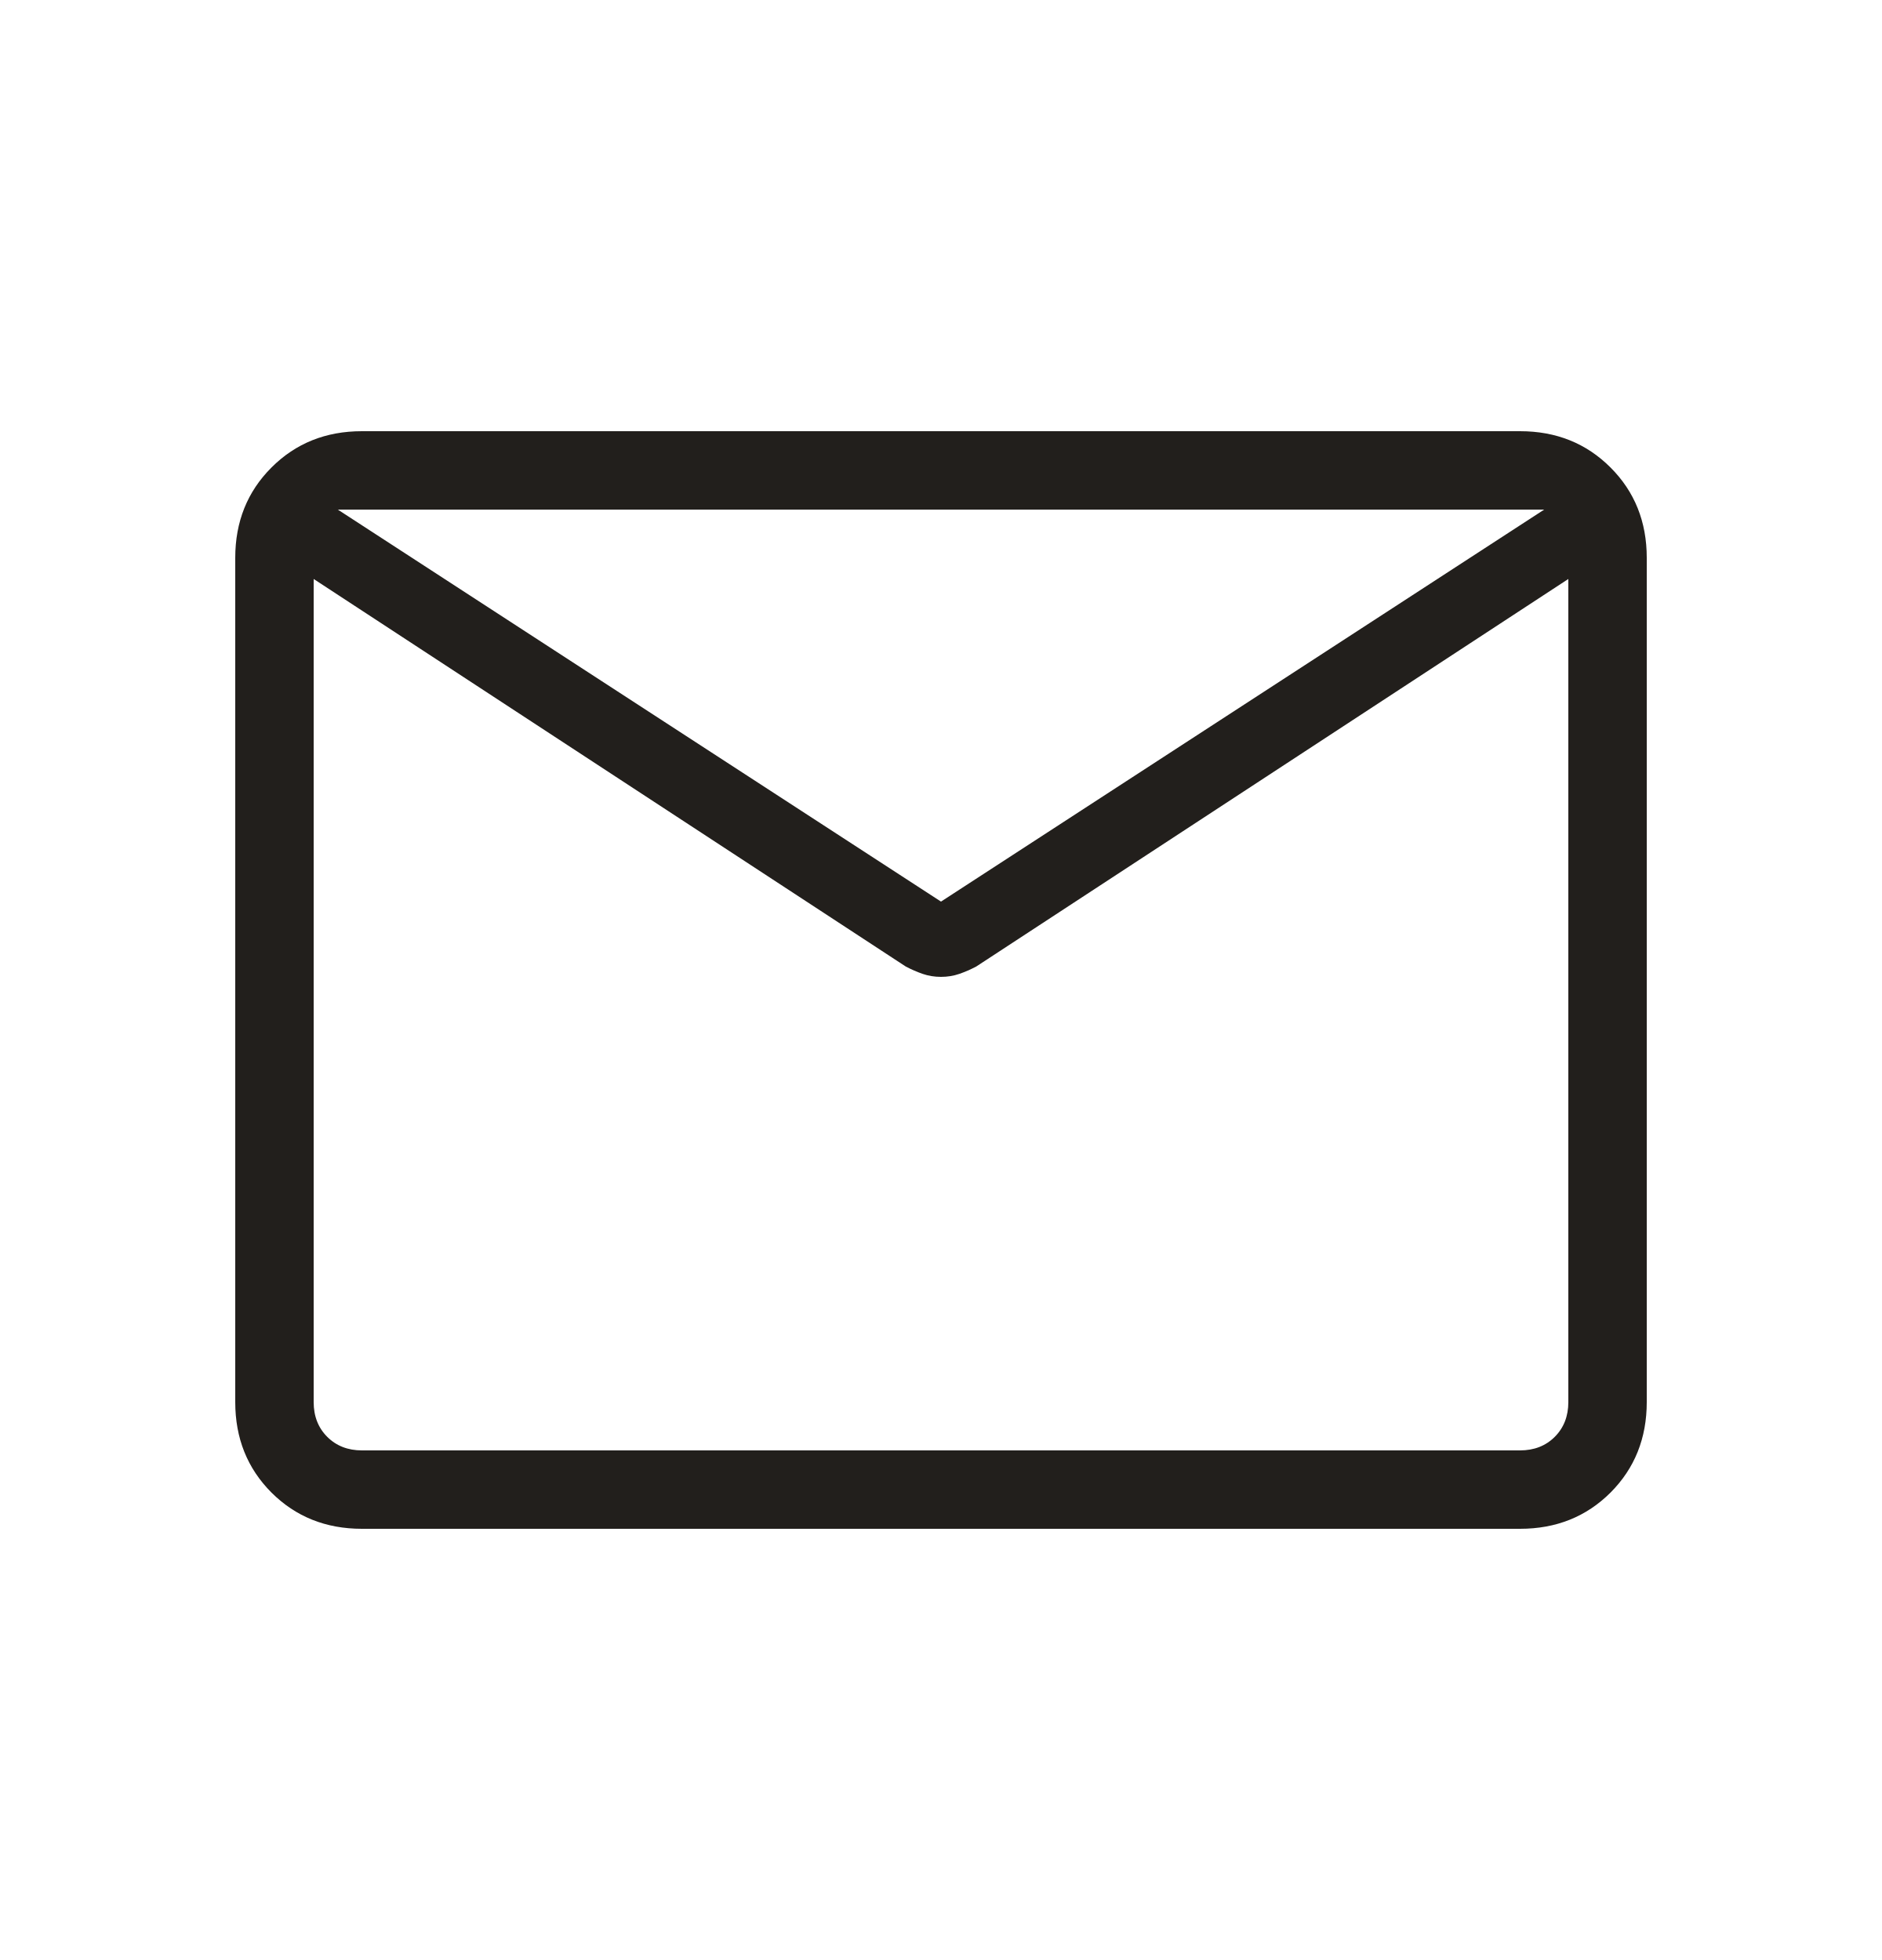
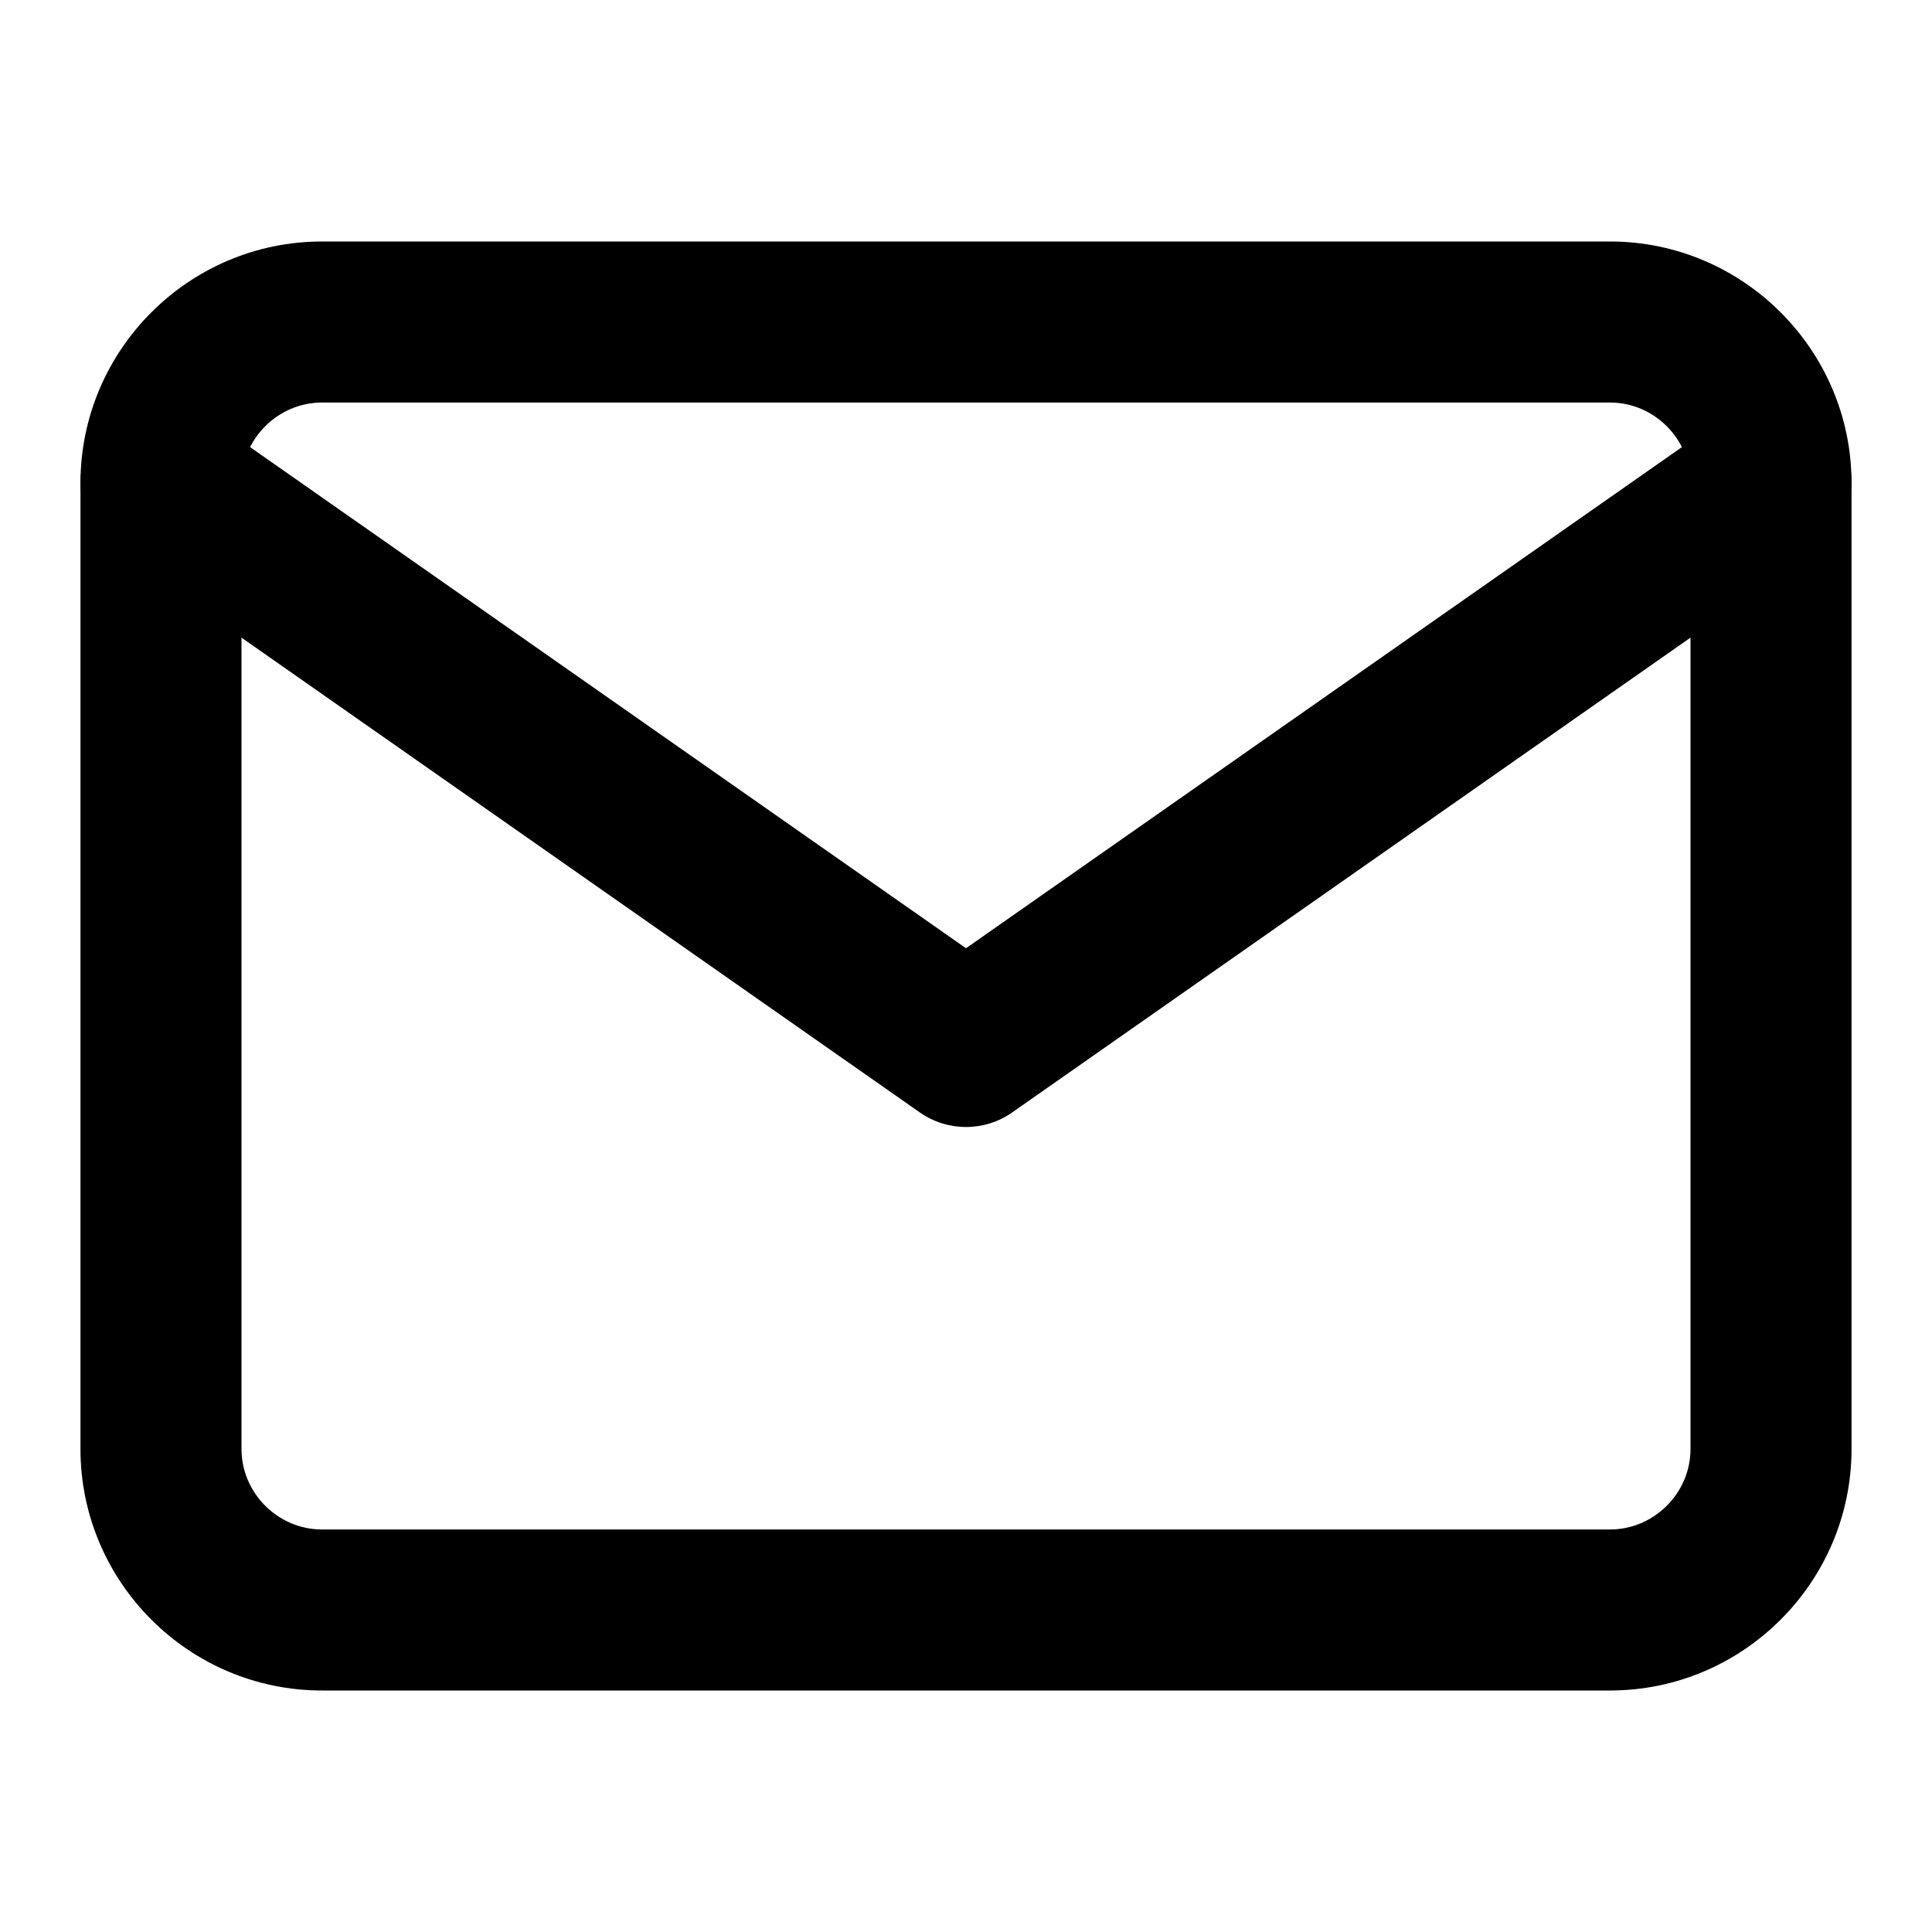
- <svg xmlns="http://www.w3.org/2000/svg" width="24" height="25" viewBox="0 0 24 25" fill="none">
-   <mask id="mask0_201_482" style="mask-type:alpha" maskUnits="userSpaceOnUse" x="0" y="0" width="24" height="25">
-     <rect y="0.5" width="24" height="24" fill="#D9D9D9" />
-   </mask>
-   <g mask="url(#mask0_201_482)">
-     <path d="M4.615 19.5C4.155 19.5 3.771 19.346 3.462 19.038C3.154 18.729 3 18.345 3 17.884V7.115C3 6.655 3.154 6.271 3.462 5.963C3.771 5.654 4.155 5.5 4.615 5.5H19.384C19.845 5.5 20.229 5.654 20.538 5.963C20.846 6.271 21 6.655 21 7.115V17.884C21 18.345 20.846 18.729 20.538 19.038C20.229 19.346 19.845 19.5 19.384 19.5H4.615ZM20 7.385L12.448 12.329C12.377 12.366 12.306 12.397 12.234 12.422C12.161 12.447 12.083 12.46 12 12.46C11.917 12.46 11.839 12.447 11.766 12.422C11.694 12.397 11.623 12.366 11.552 12.329L4 7.385V17.884C4 18.064 4.058 18.212 4.173 18.327C4.288 18.442 4.436 18.5 4.615 18.5H19.384C19.564 18.5 19.712 18.442 19.827 18.327C19.942 18.212 20 18.064 20 17.884V7.385ZM12 11.5L19.692 6.5H4.308L12 11.5ZM4 7.596V6.785V6.819V6.768V7.596Z" fill="#221F1C" />
-   </g>
+ <svg xmlns="http://www.w3.org/2000/svg" width="20" height="20" viewBox="0 0 20 20" fill="none">
+   <path d="M17.5 5C17.5 4.544 17.123 4.167 16.667 4.167H3.333C2.877 4.167 2.5 4.544 2.5 5V15C2.5 15.456 2.877 15.833 3.333 15.833H16.667C17.123 15.833 17.5 15.456 17.5 15V5ZM19.167 15C19.167 16.377 18.044 17.5 16.667 17.5H3.333C1.956 17.5 0.833 16.377 0.833 15V5C0.833 3.623 1.956 2.5 3.333 2.5H16.667C18.044 2.5 19.167 3.623 19.167 5V15Z" fill="black" />
+   <path d="M17.856 4.317C18.233 4.053 18.752 4.145 19.016 4.522C19.28 4.899 19.188 5.419 18.811 5.683L10.478 11.516C10.191 11.717 9.809 11.717 9.522 11.516L1.189 5.683L1.121 5.631C0.802 5.355 0.737 4.876 0.984 4.522C1.231 4.169 1.703 4.066 2.072 4.272L2.144 4.317L10 9.816L17.856 4.317Z" fill="black" />
</svg>
